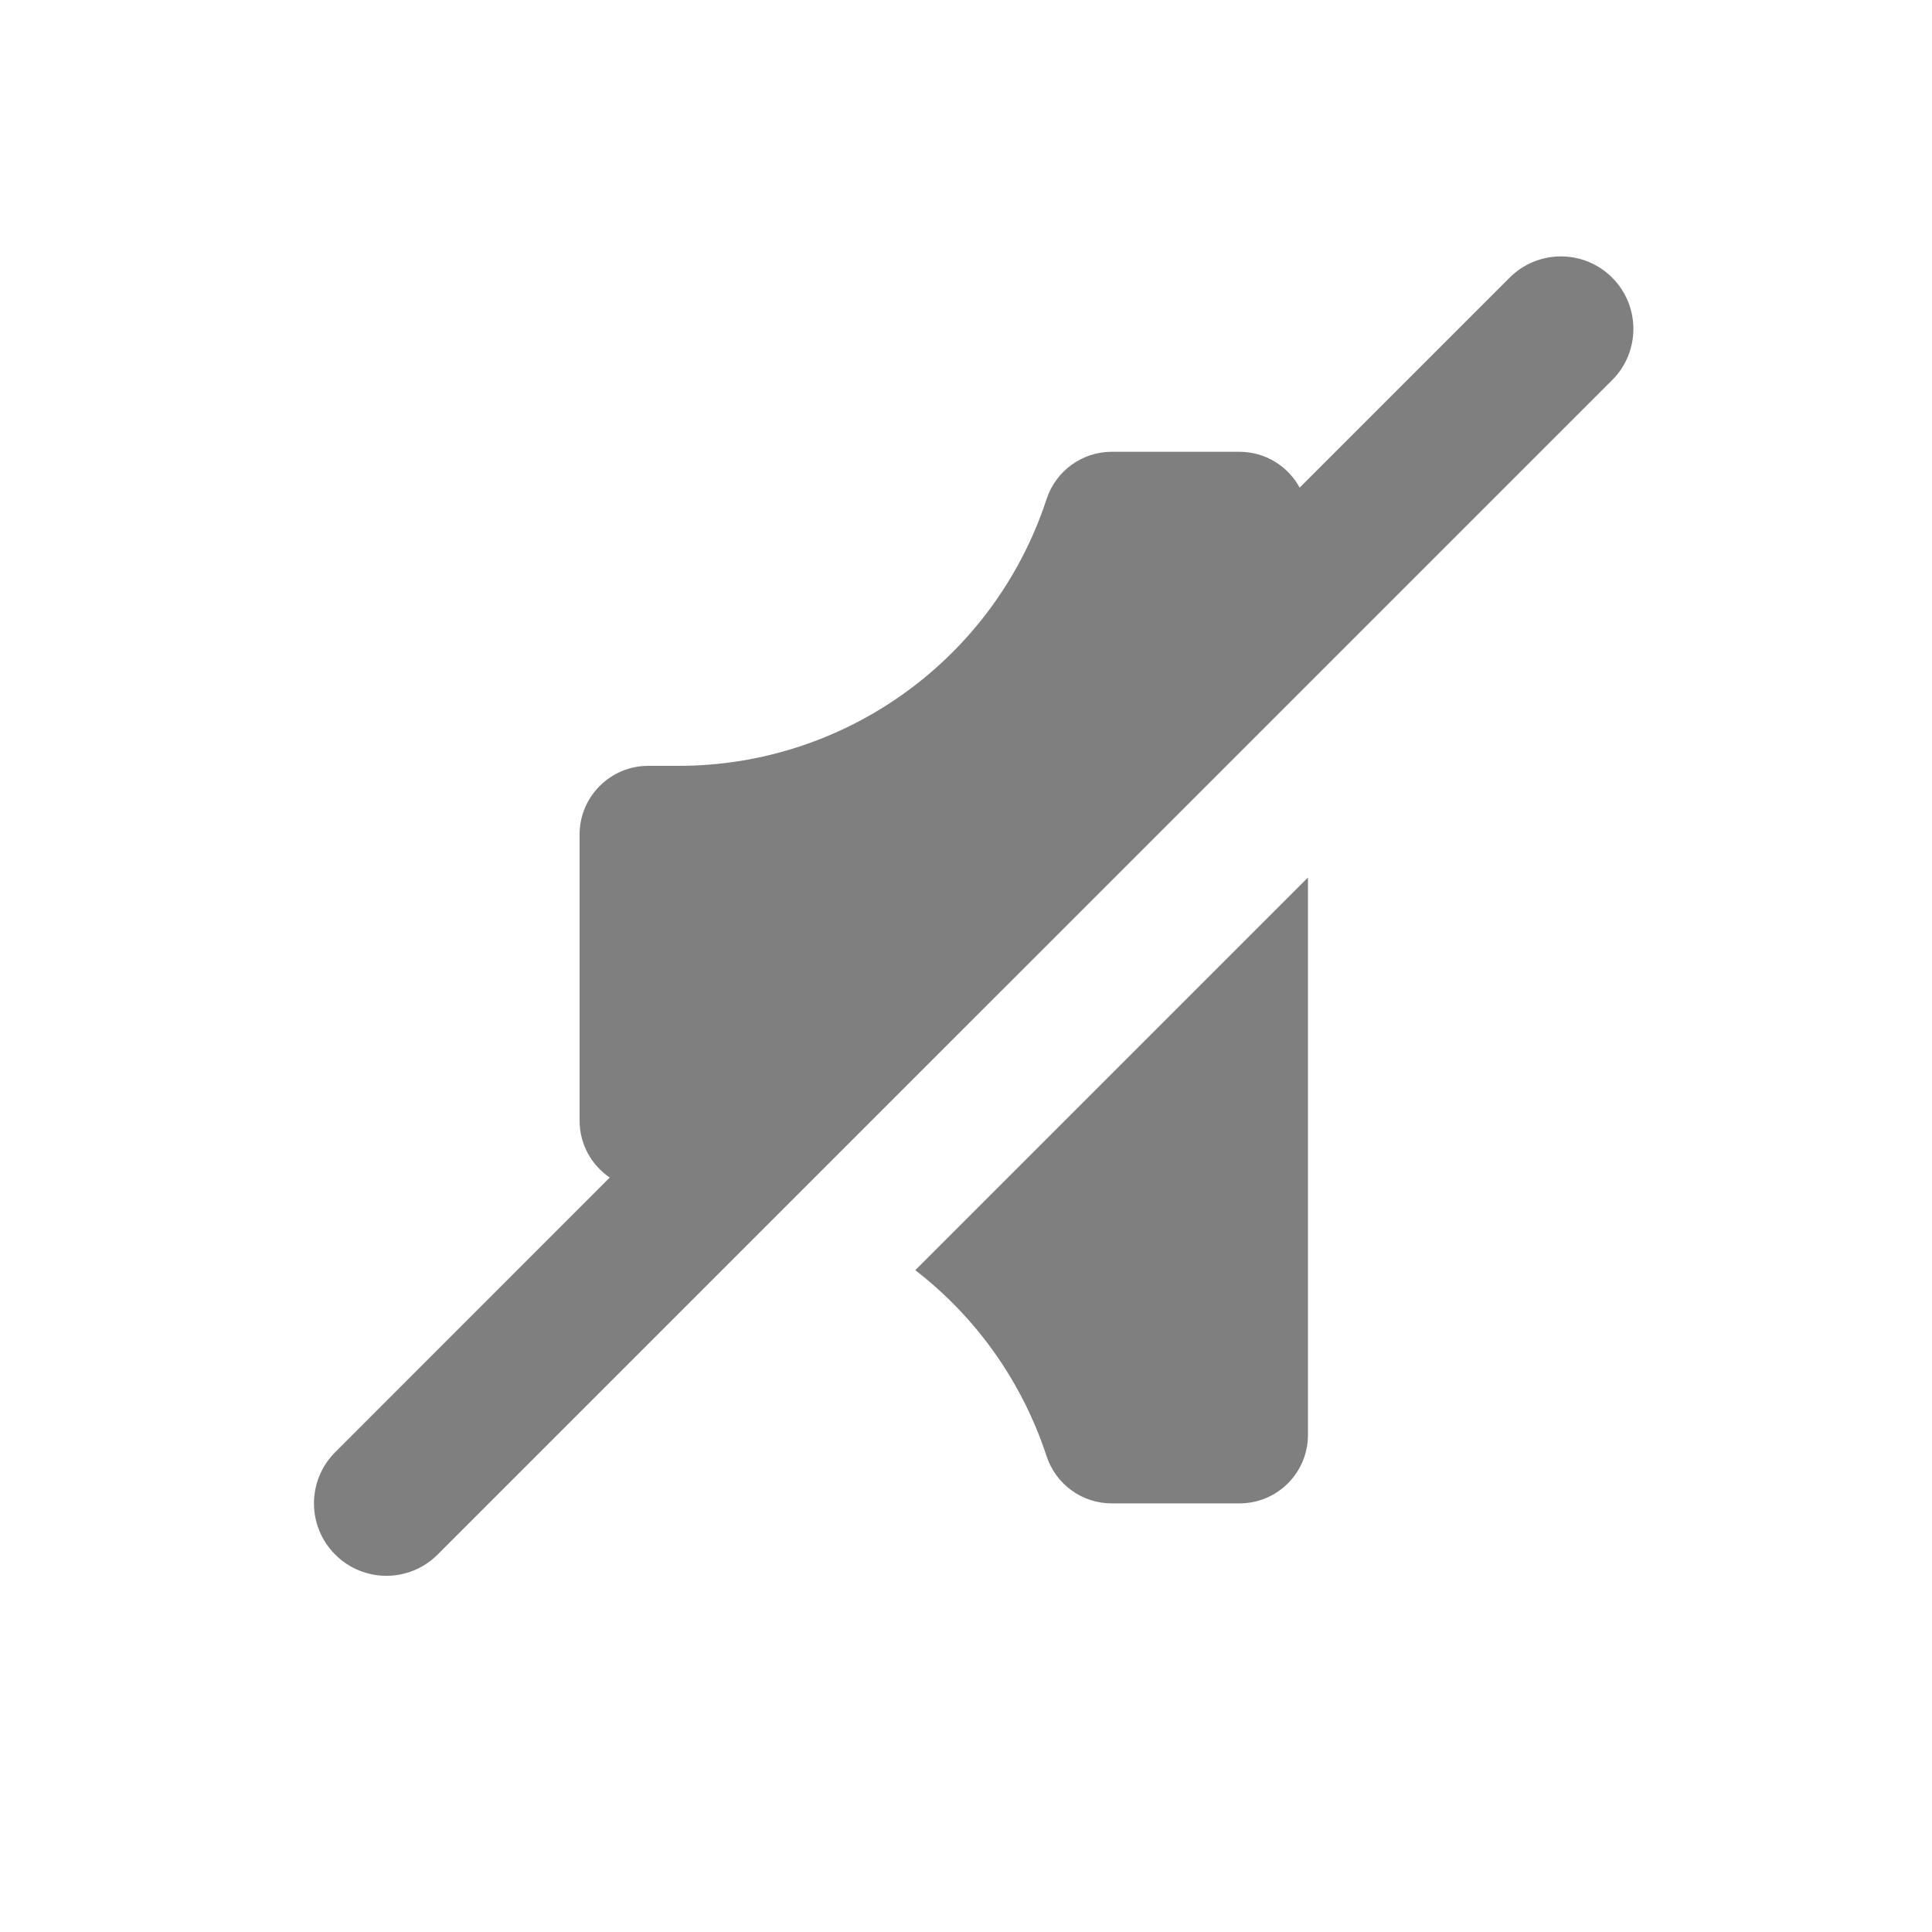
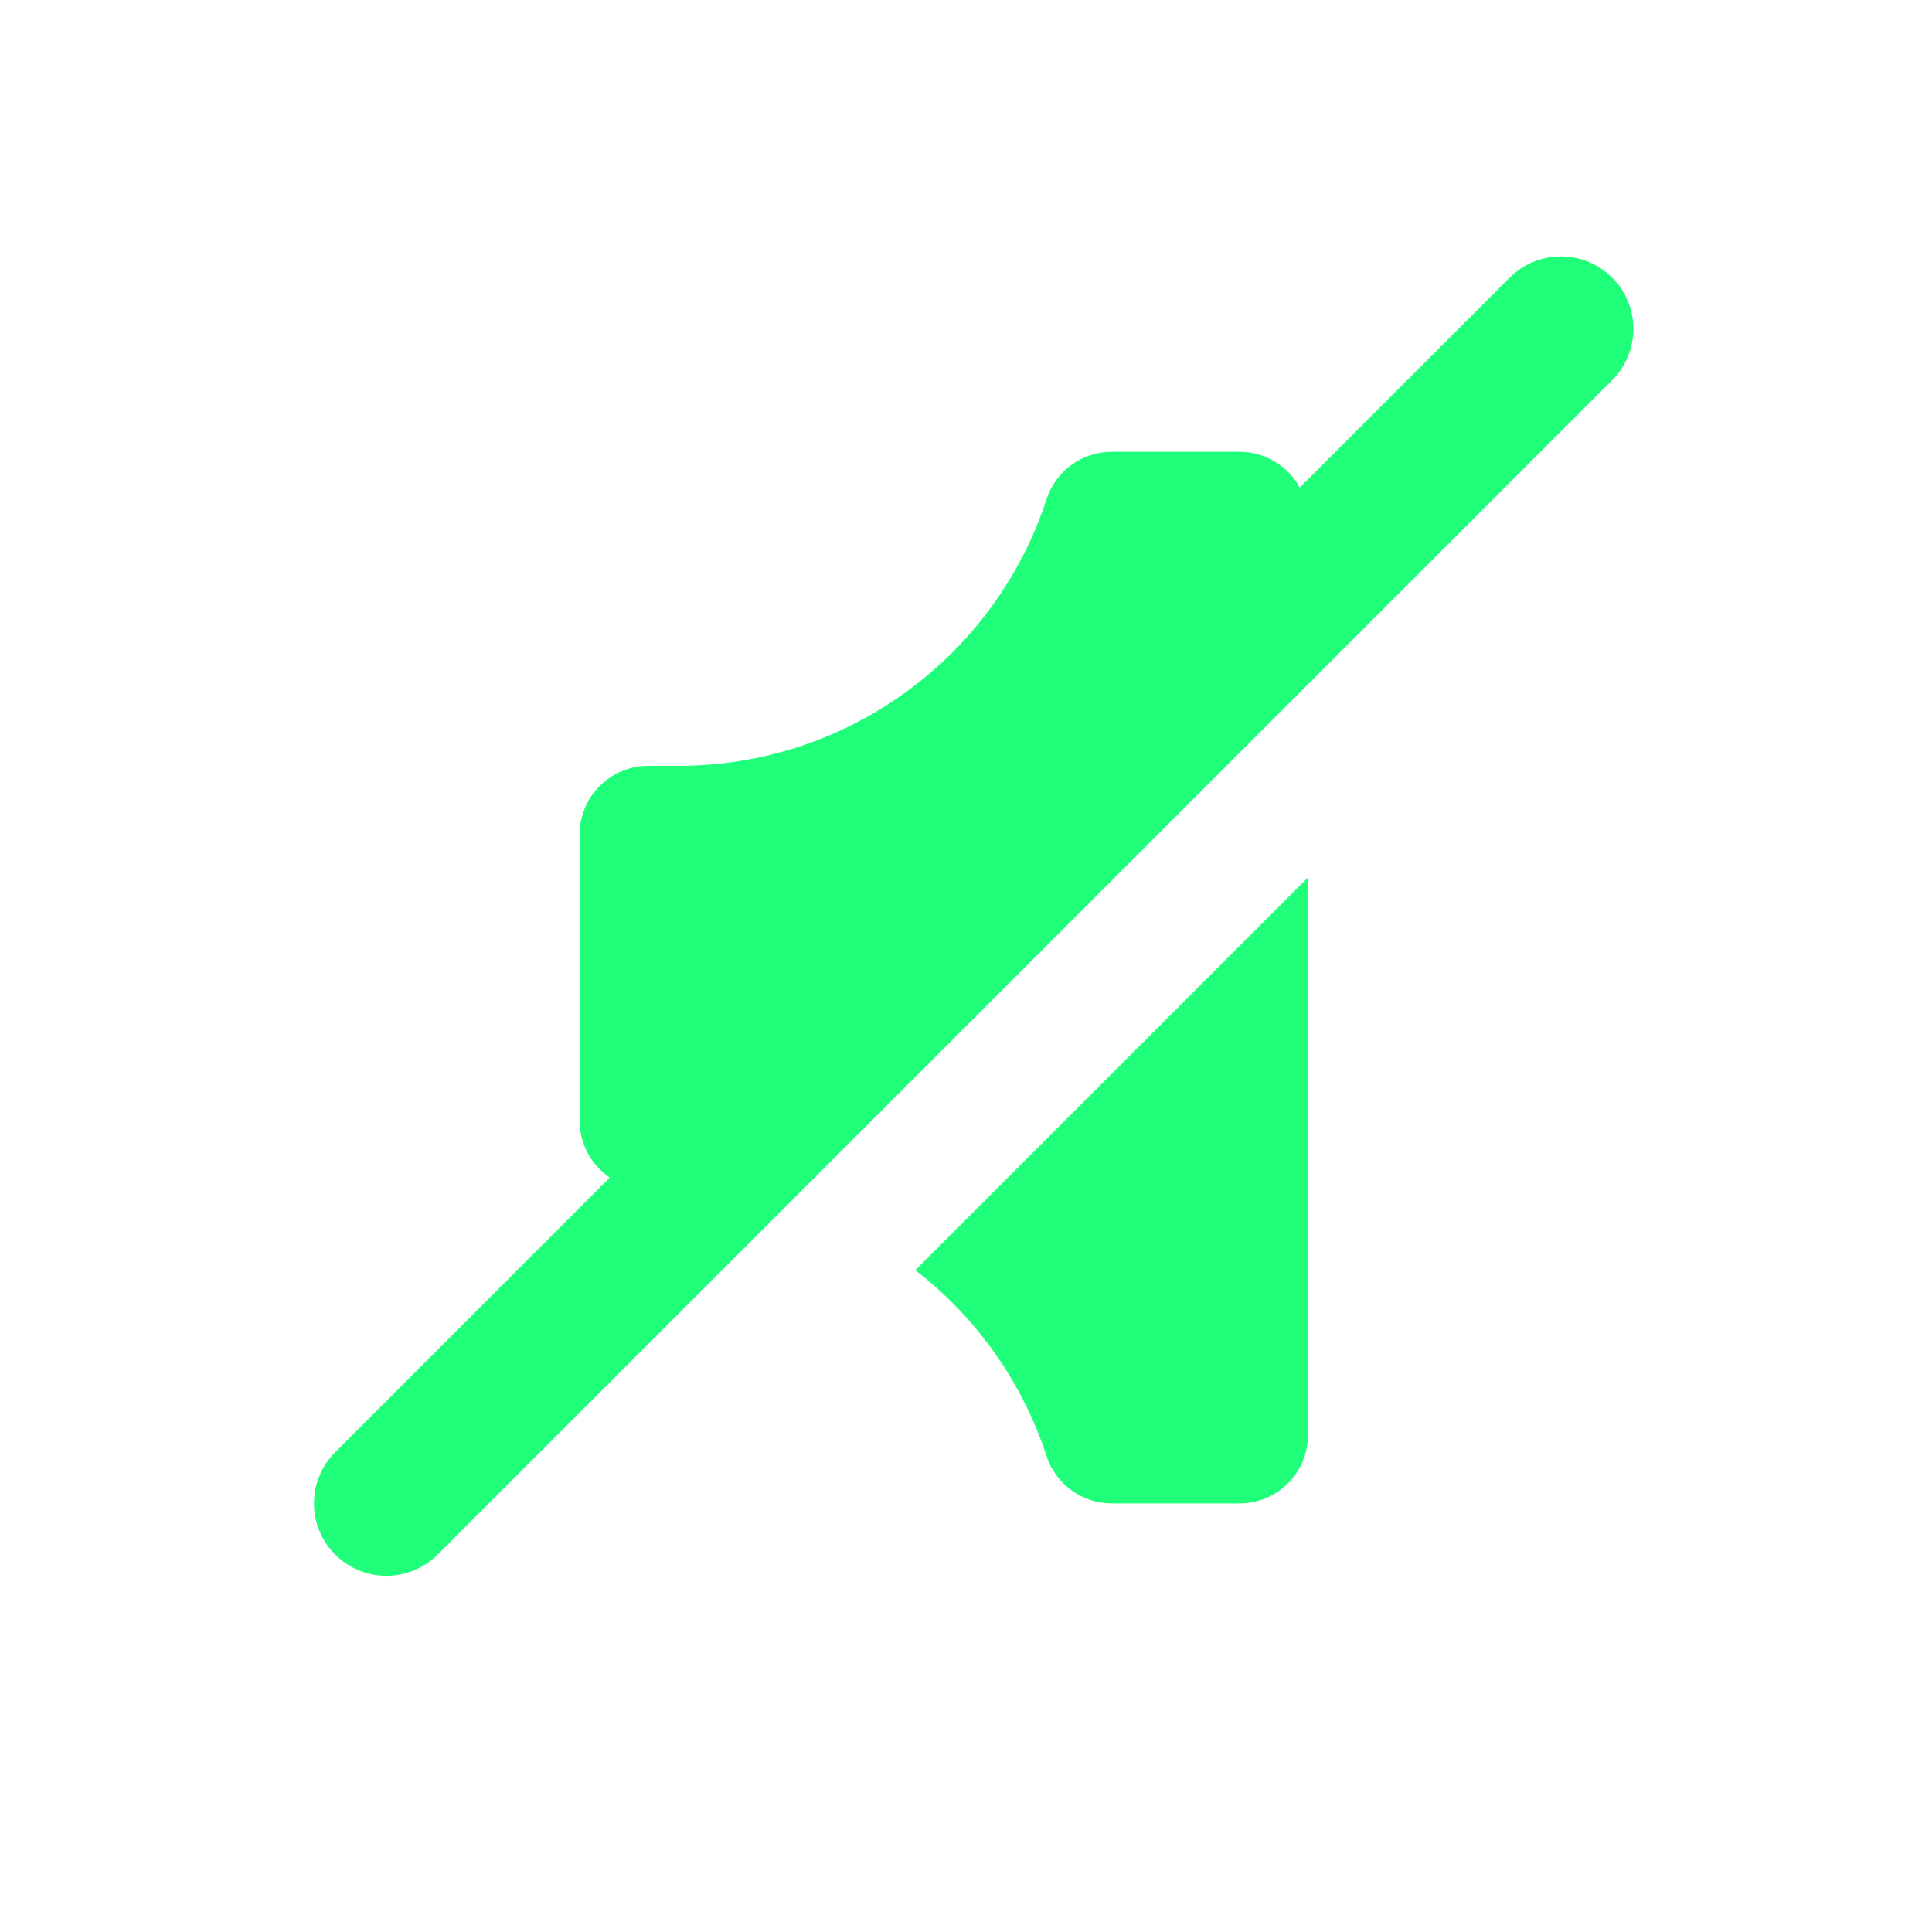
<svg xmlns="http://www.w3.org/2000/svg" width="20px" height="20px" viewBox="0 0 20 20" version="1.1">
  <g id="Sound/Effects/Mute" stroke="none" stroke-width="1" fill="none" fill-rule="evenodd">
-     <path fill="#7F7F7F" d="M13.454,5.048 L15.628,2.874 C15.921,2.581 16.396,2.581 16.689,2.874 C16.982,3.167 16.982,3.642 16.689,3.935 L4.53,16.093 C4.237,16.386 3.763,16.386 3.47,16.093 C3.177,15.8 3.177,15.326 3.47,15.033 L6.312,12.19 C6.124,12.062 6,11.846 6,11.603 L6,8.637 C6,8.247 6.319,7.928 6.71,7.928 L7.025,7.928 C8.758,7.928 10.294,6.814 10.834,5.167 C10.93,4.874 11.202,4.677 11.508,4.677 L12.831,4.677 C13.1,4.677 13.334,4.827 13.454,5.048 Z M13.54,9.084 L13.54,14.853 C13.54,15.246 13.223,15.563 12.831,15.563 L11.508,15.563 C11.202,15.563 10.93,15.366 10.834,15.074 C10.577,14.291 10.096,13.628 9.475,13.149 L13.54,9.084 Z" id="path-1" />
+     <path fill="#1FFF79" d="M13.454,5.048 L15.628,2.874 C15.921,2.581 16.396,2.581 16.689,2.874 C16.982,3.167 16.982,3.642 16.689,3.935 L4.53,16.093 C4.237,16.386 3.763,16.386 3.47,16.093 C3.177,15.8 3.177,15.326 3.47,15.033 L6.312,12.19 C6.124,12.062 6,11.846 6,11.603 L6,8.637 C6,8.247 6.319,7.928 6.71,7.928 L7.025,7.928 C8.758,7.928 10.294,6.814 10.834,5.167 C10.93,4.874 11.202,4.677 11.508,4.677 L12.831,4.677 C13.1,4.677 13.334,4.827 13.454,5.048 Z M13.54,9.084 L13.54,14.853 C13.54,15.246 13.223,15.563 12.831,15.563 L11.508,15.563 C11.202,15.563 10.93,15.366 10.834,15.074 C10.577,14.291 10.096,13.628 9.475,13.149 L13.54,9.084 Z" id="path-1" />
  </g>
</svg>
